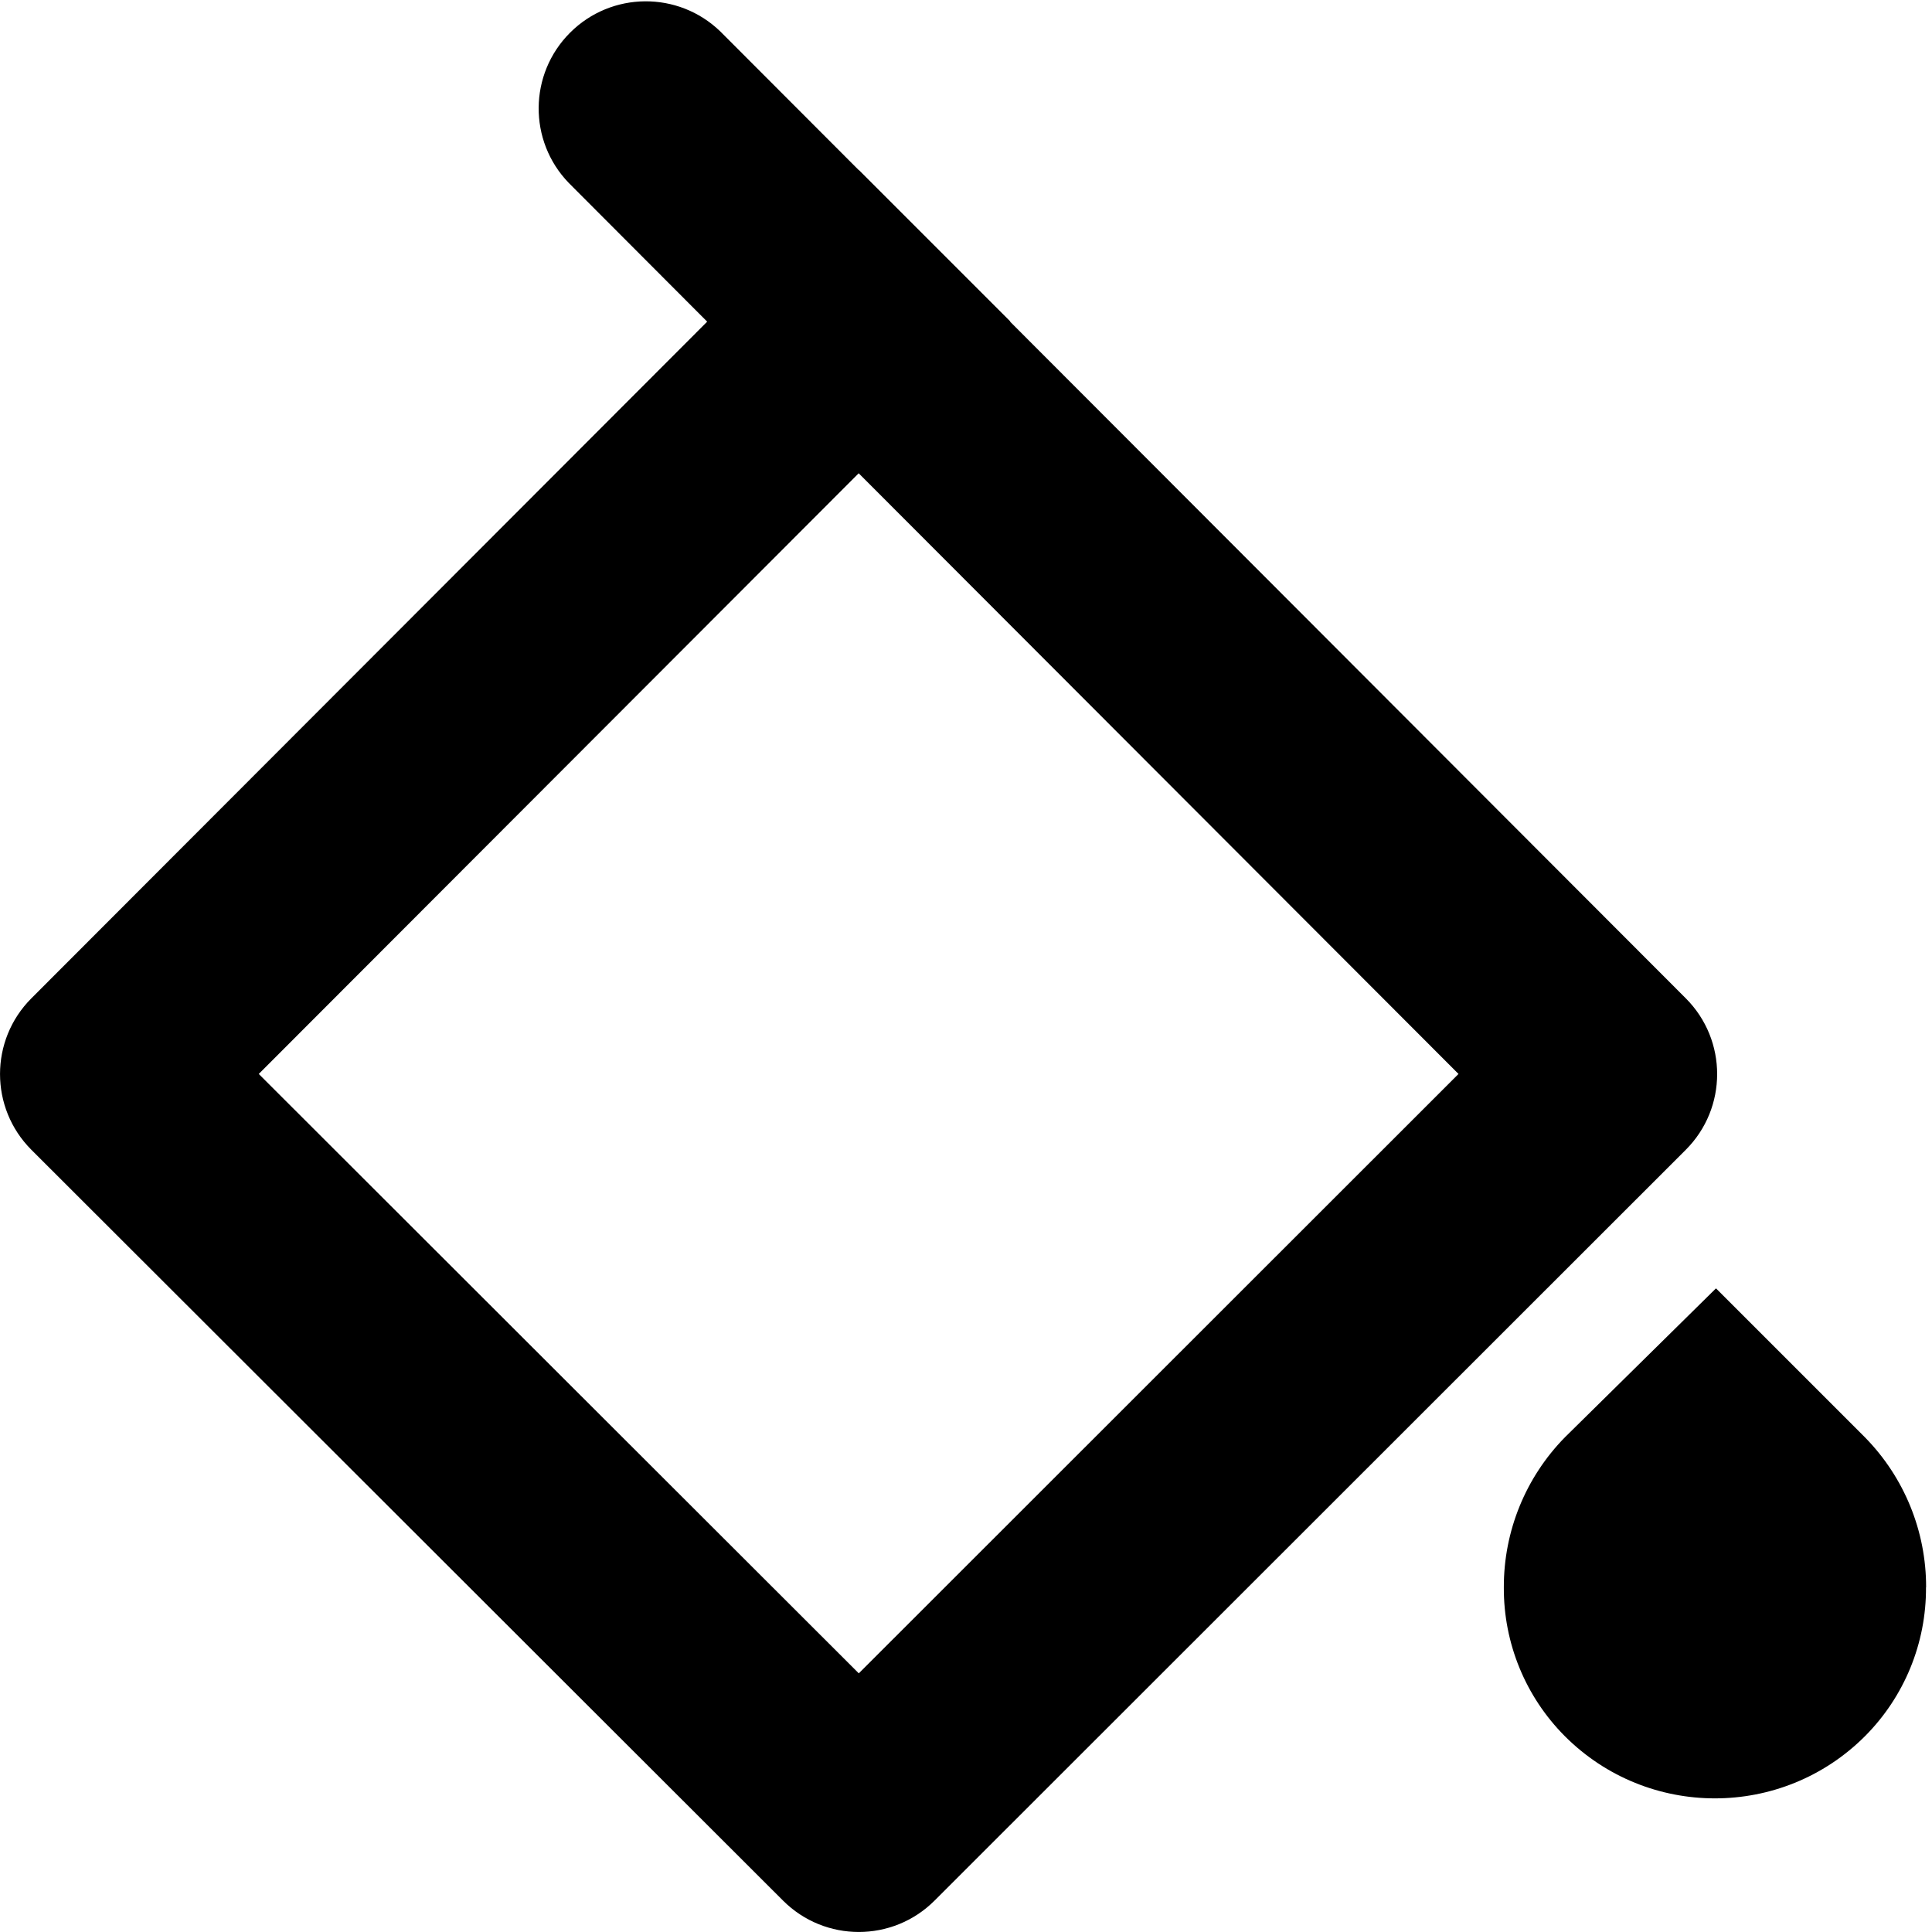
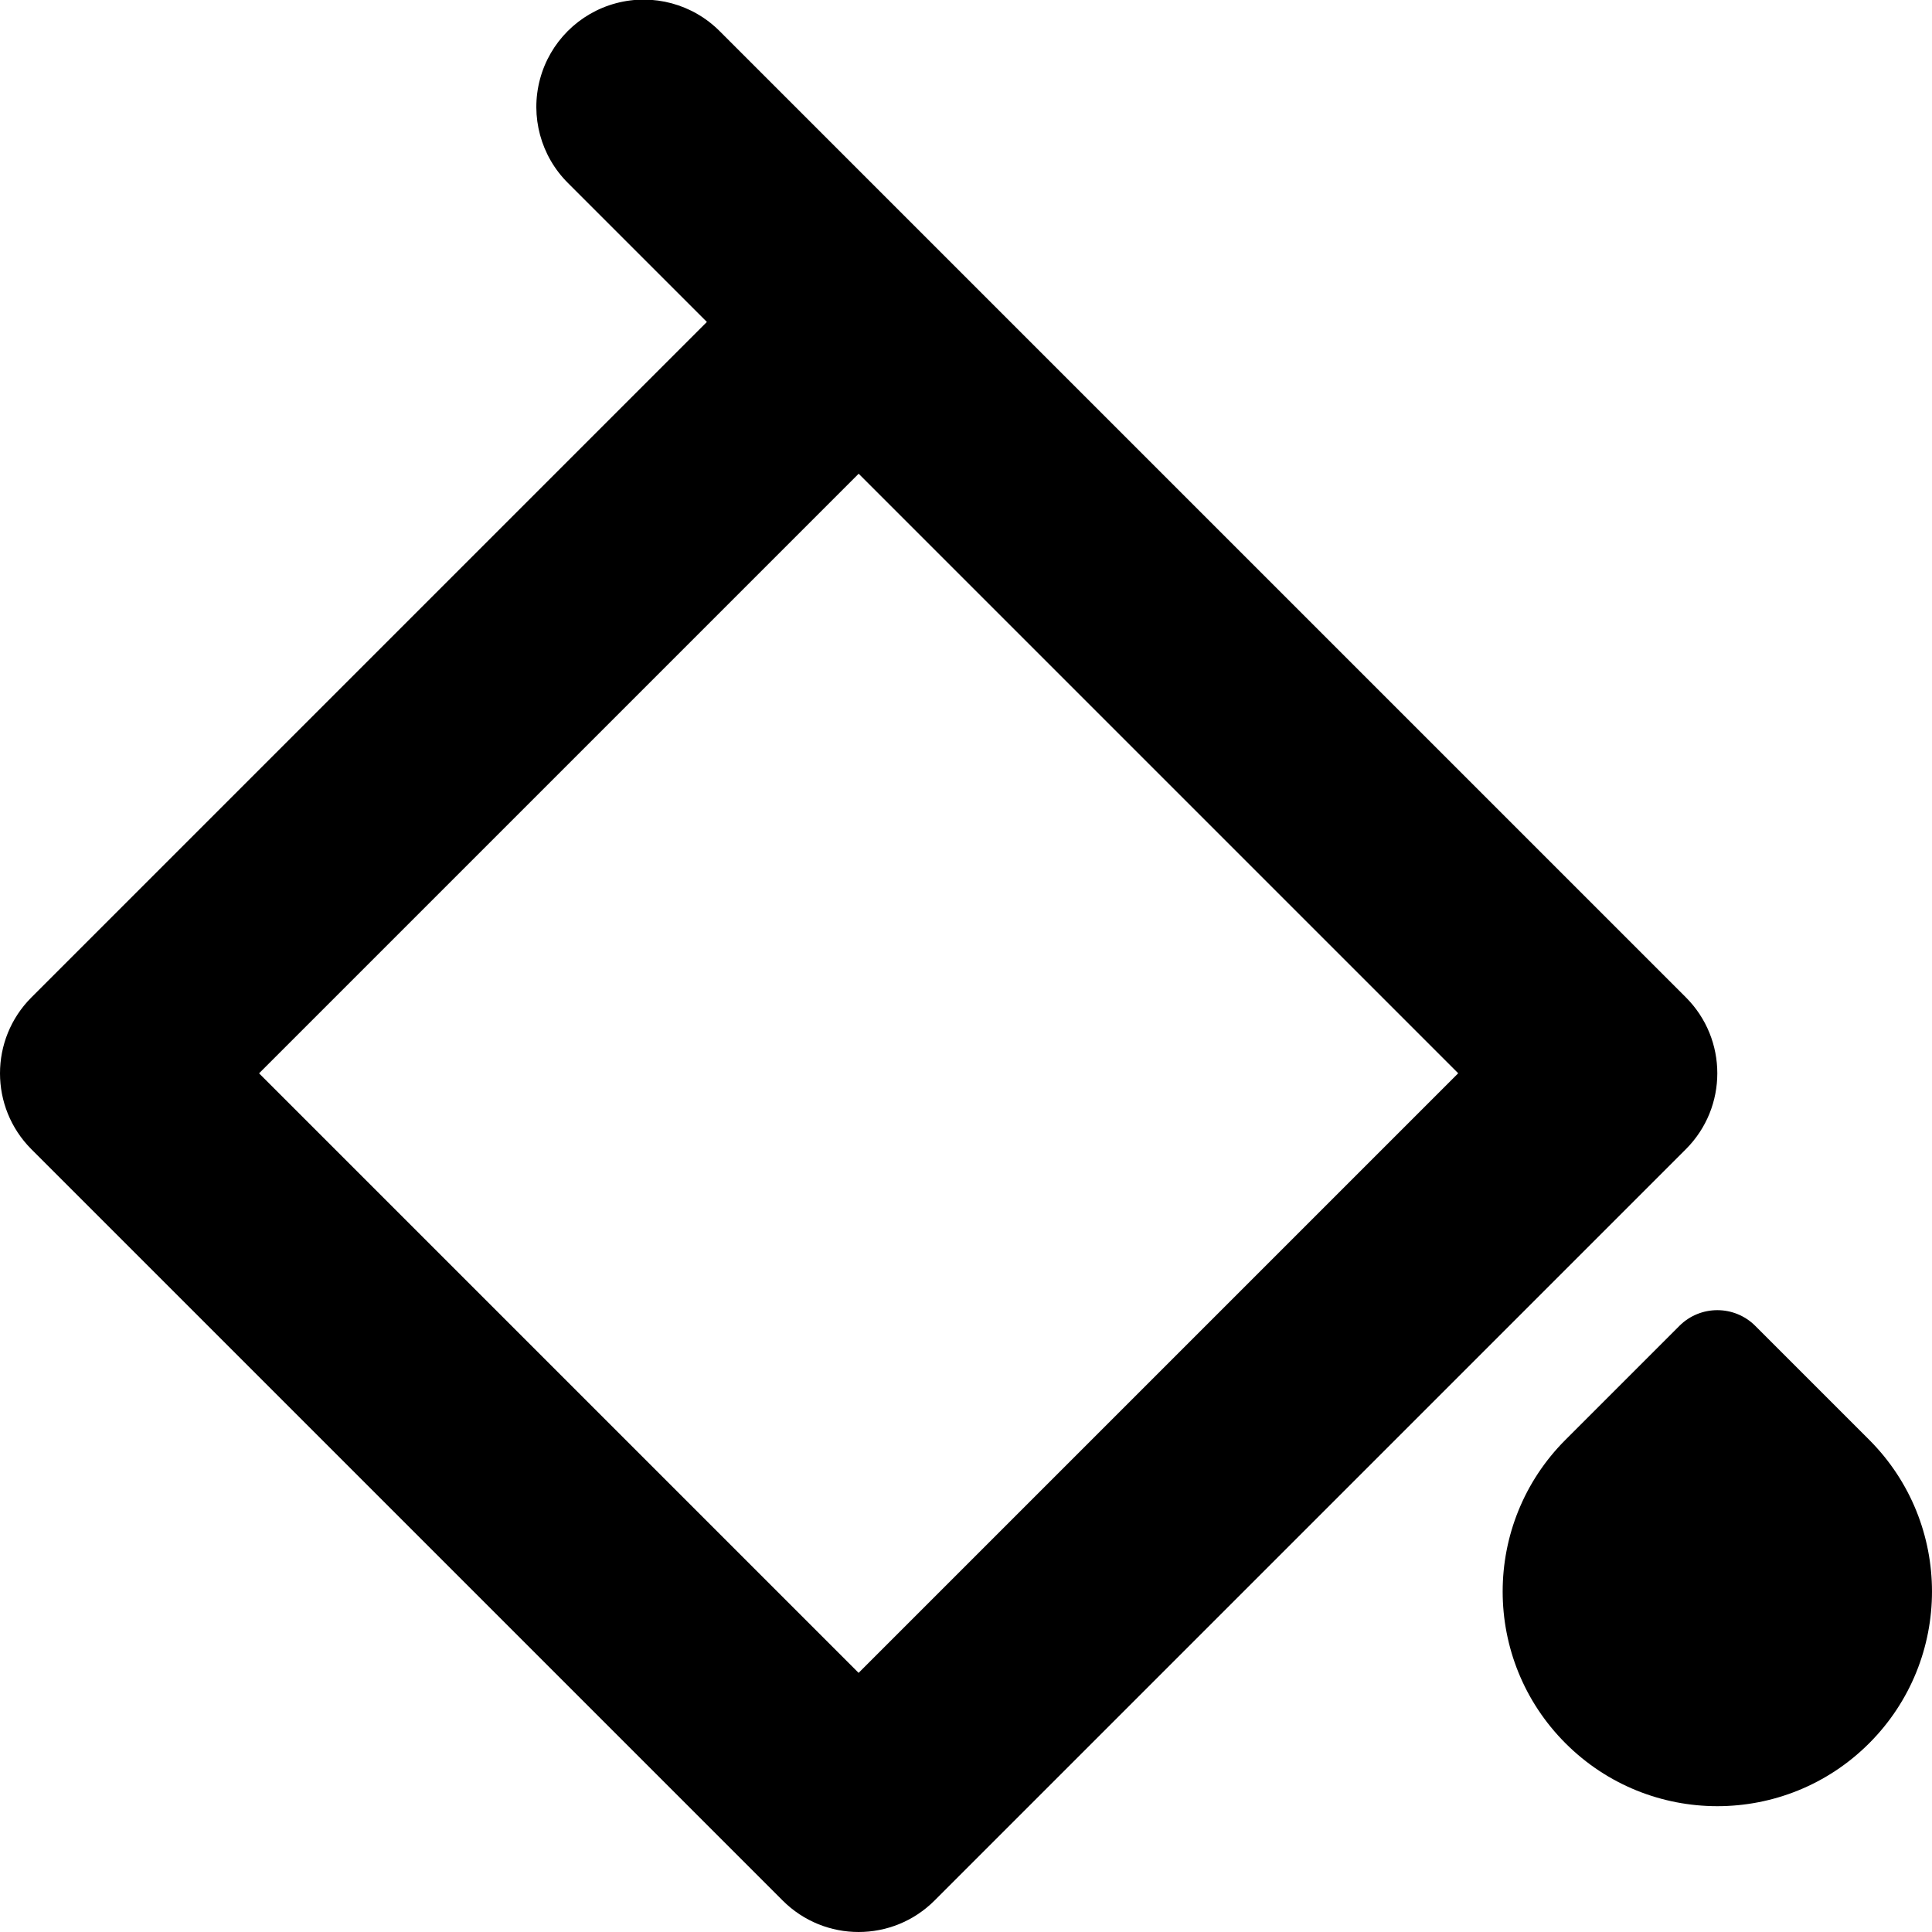
- <svg xmlns="http://www.w3.org/2000/svg" width="18.031" height="18.031" viewBox="0 0 18.031 18.031">
-   <path d="M15.733,9.317,9.427,3.002,9.429,3,8.015,1.586l-.001.001L6.722.293A1,1,0,0,0,5.308,1.707L6.6,3.002.293,9.317a1,1,0,0,0,0,1.414l7.015,7.007a1,1,0,0,0,1.414,0l7.011-7.007A1,1,0,0,0,15.733,9.317Zm-2.121.706L8.015,15.617l-5.6-5.594L8.014,4.417Zm4.363,4.791a1.952,1.952,0,0,1-.57,1.39,1.98,1.98,0,0,1-2.8,0,1.952,1.952,0,0,1-.57-1.39,1.991,1.991,0,0,1,.57-1.4l1.41-1.39,1.39,1.39A1.991,1.991,0,0,1,17.976,14.815Z" />
-   <rect width="18.031" height="18.031" fill="none" />
+ <svg xmlns="http://www.w3.org/2000/svg" width="450" height="450" viewBox="0 0 450 450">
+   <g>
+     <path d="M392.663,267.678a25.012,25.012,0,0,0,.007-35.378L167.678,7.308a25,25,0,1,0-35.355,35.355l32.323,32.322L7.322,232.308a25.037,25.037,0,0,0,0,35.385L182.308,442.678a25,25,0,0,0,35.355,0h0l.007-.007.008-.008Zm-53.018-17.693L199.985,389.645,60.341,250,200,110.34Z" />
+     <path d="M435.355,335.341,408.839,308.824a12.5,12.5,0,0,0-17.678,0l-26.517,26.517a50,50,0,0,0,0,70.71l0.0 0a50,50,0,0,0,70.71,0l0-0A50,50,0,0,0,435.355,335.341Z" />
+   </g>
+   <rect width="450" height="450" fill="none" />
</svg>
